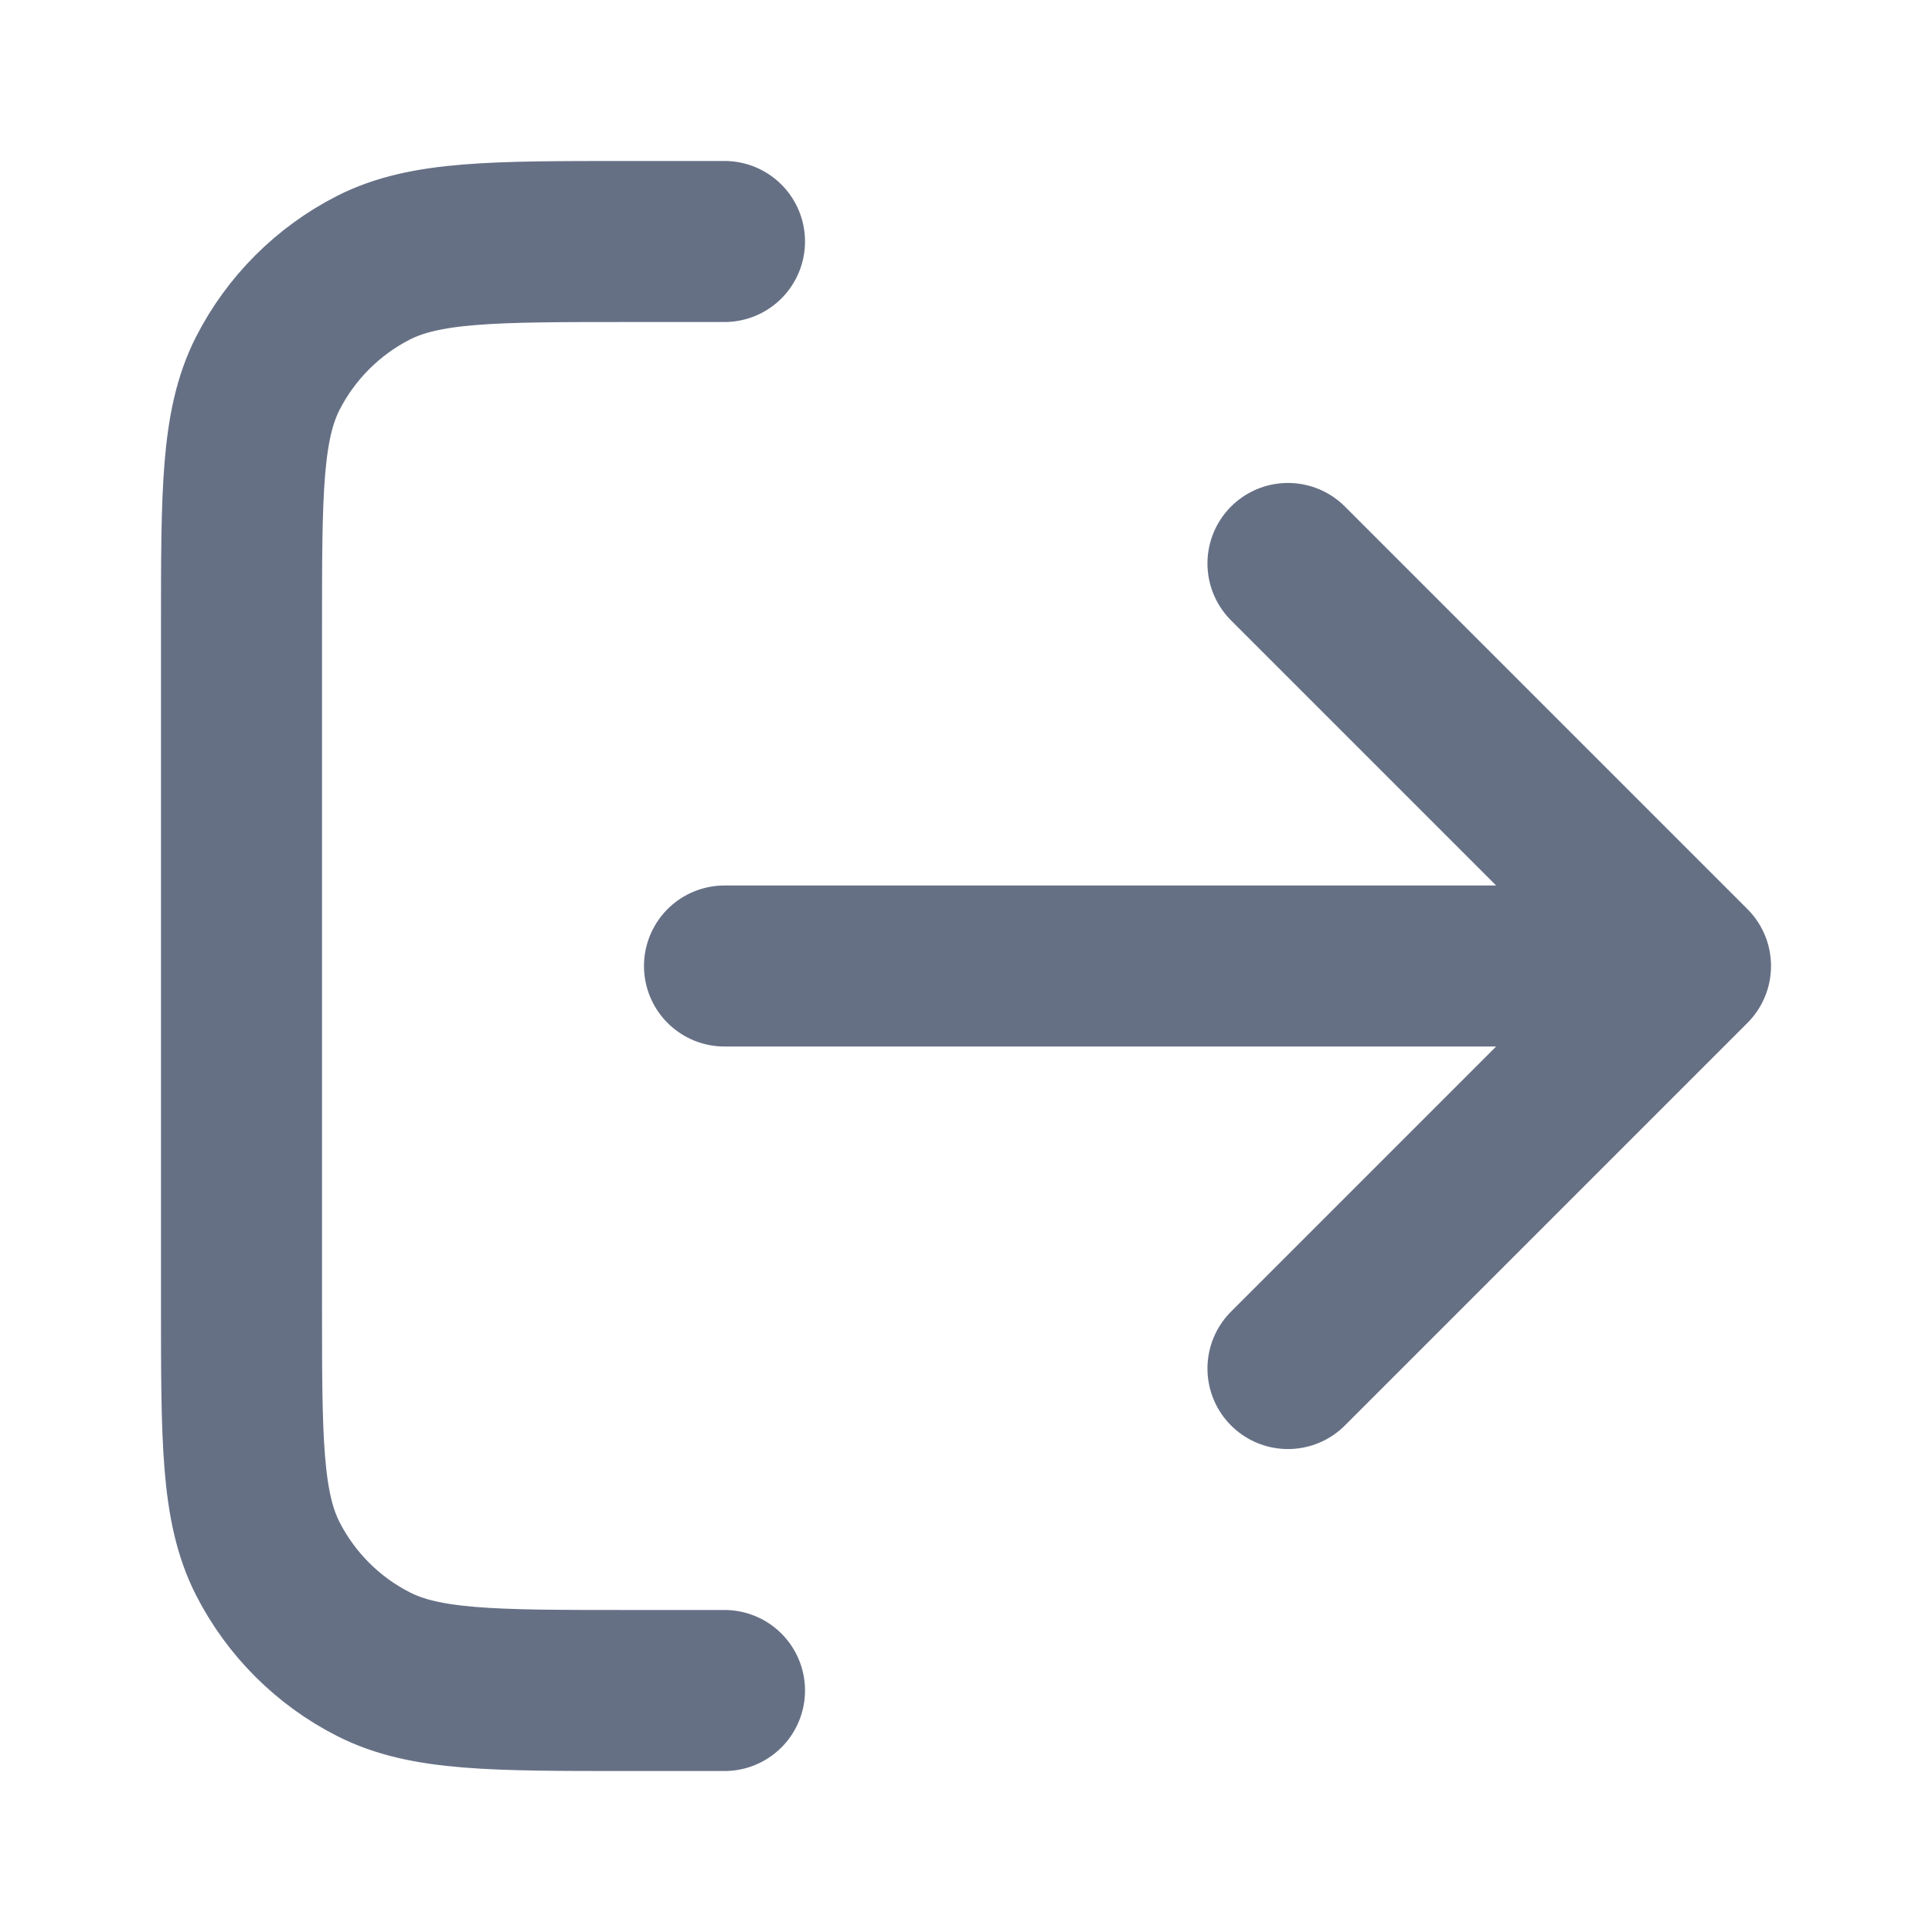
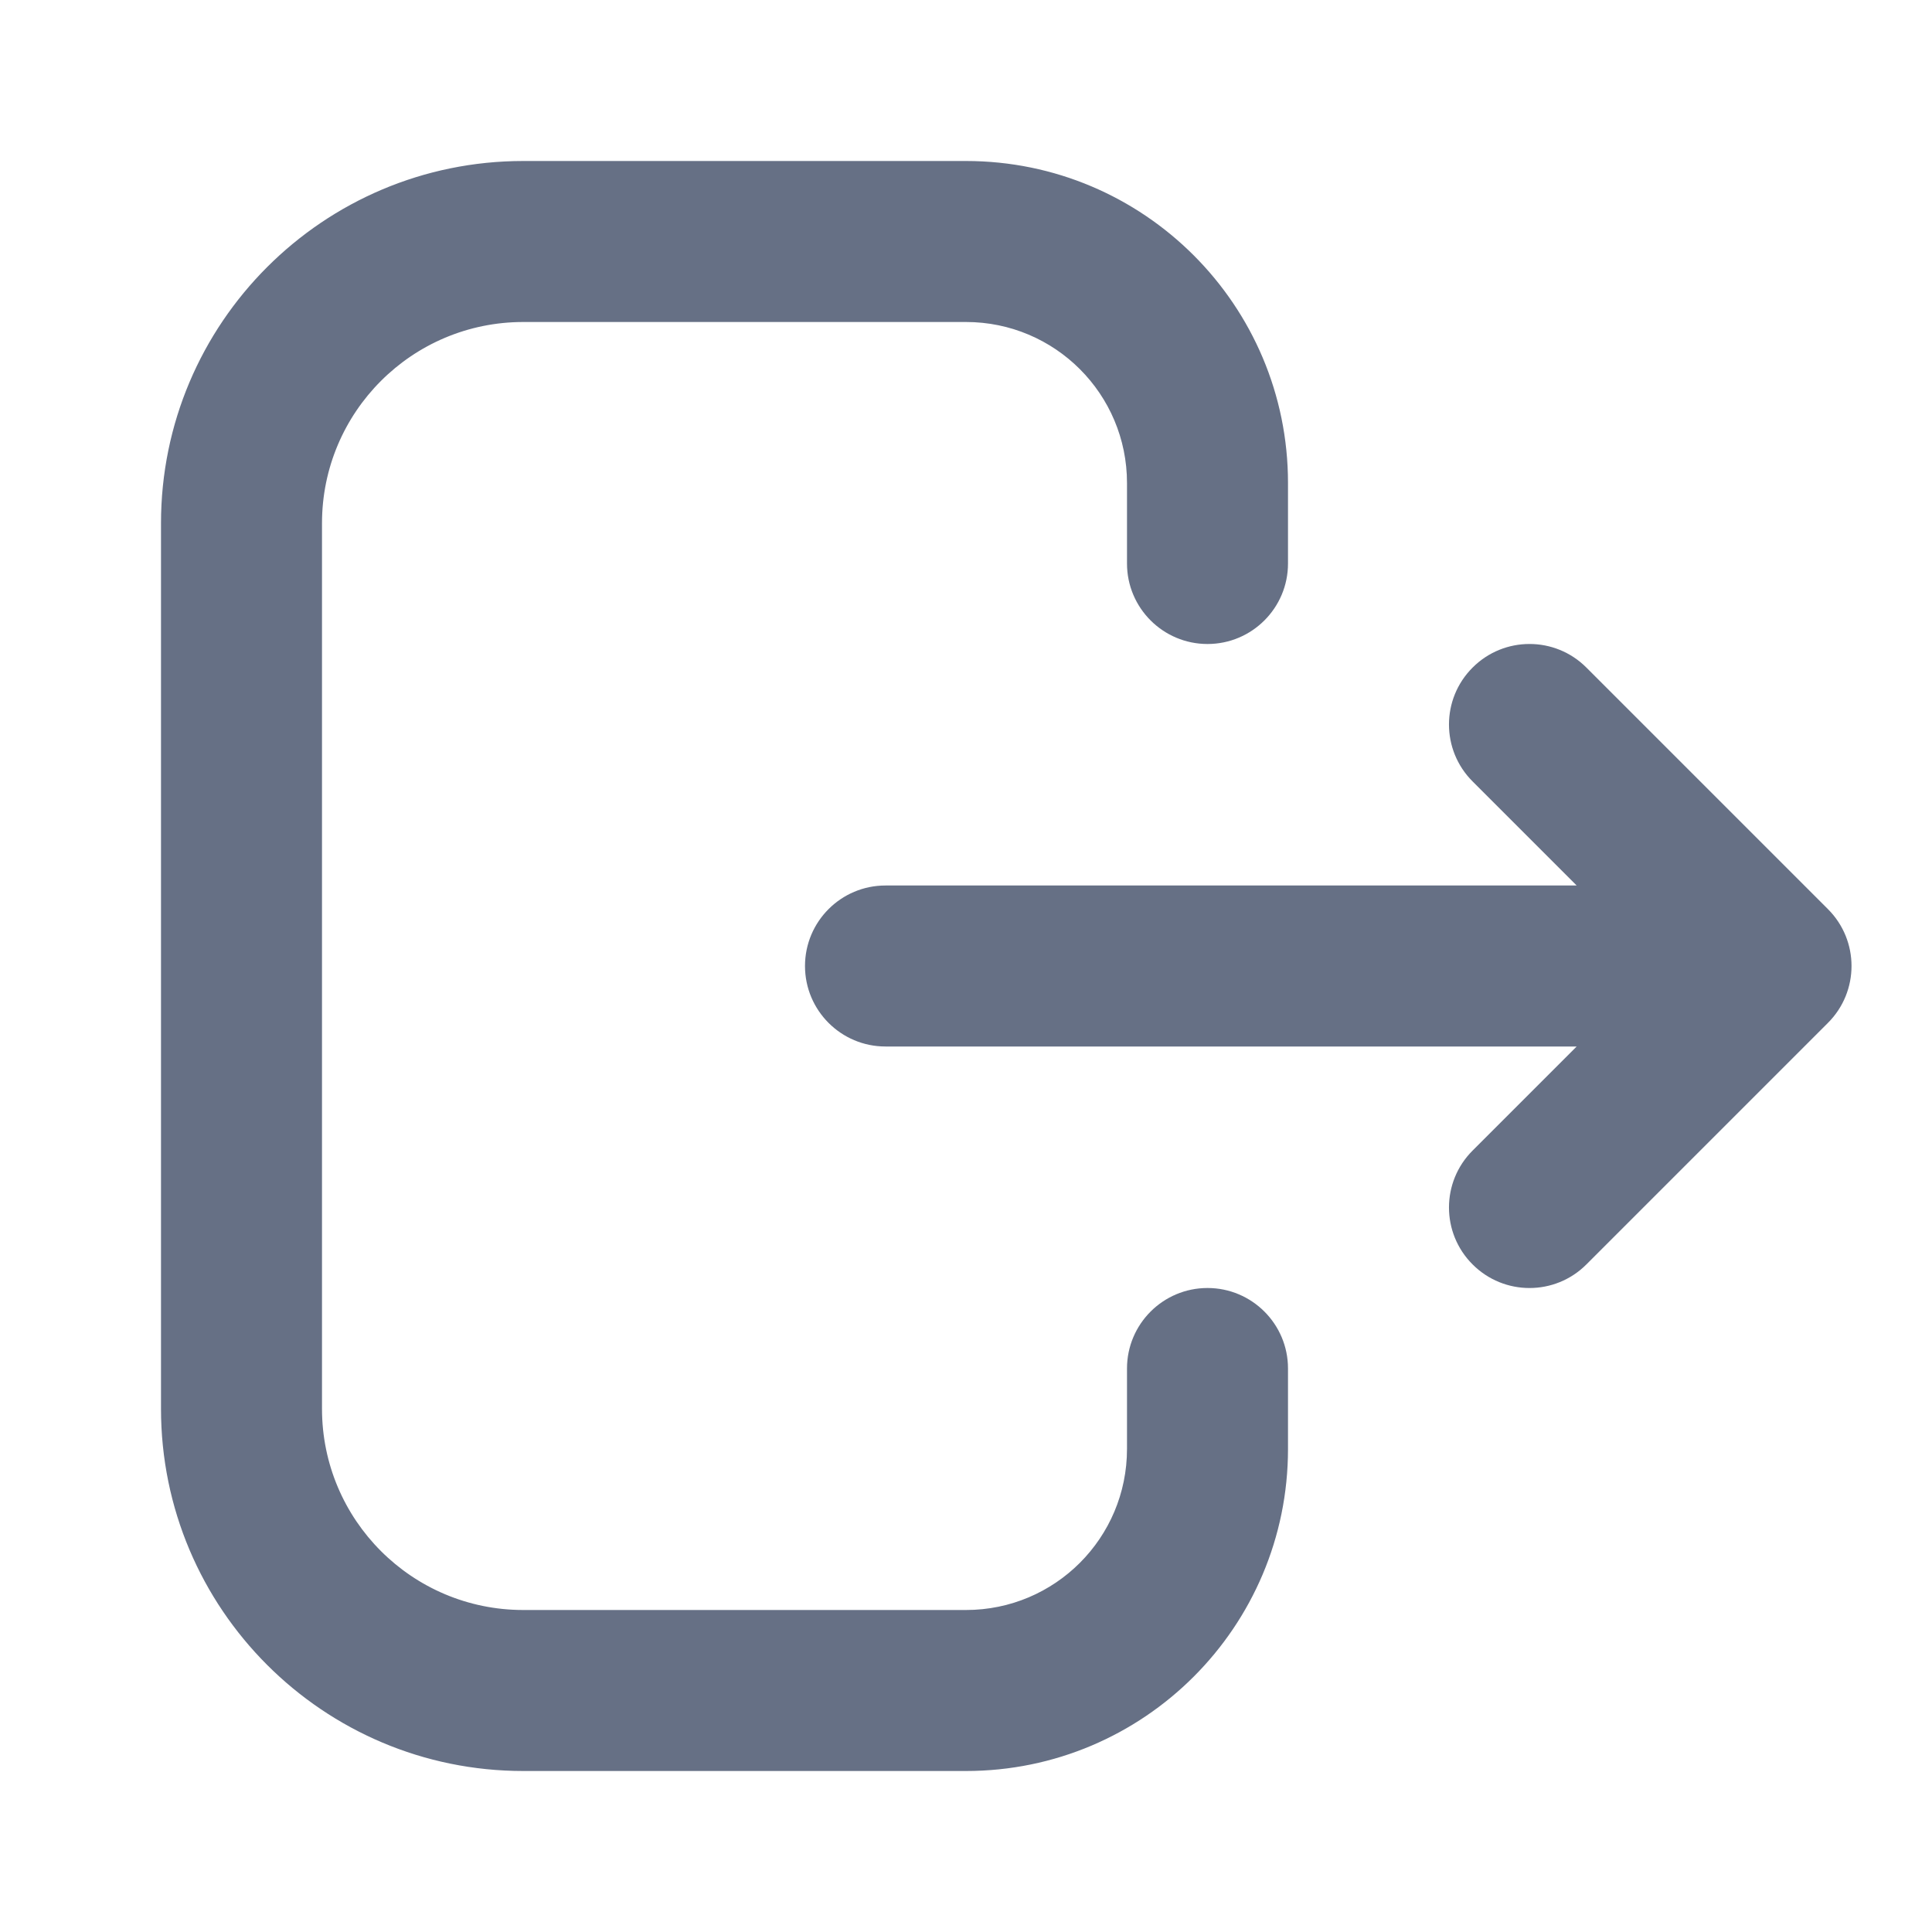
- <svg xmlns="http://www.w3.org/2000/svg" width="20" height="20" viewBox="0 0 20 20" fill="none">
-   <path d="M13.333 14.167L17.5 10M17.5 10L13.333 5.833M17.5 10H7.5M7.5 2.5H6.5C5.1 2.5 4.4 2.5 3.865 2.772C3.395 3.012 3.012 3.395 2.772 3.865C2.5 4.4 2.5 5.1 2.5 6.5V13.5C2.5 14.9 2.5 15.6 2.772 16.135C3.012 16.605 3.395 16.988 3.865 17.227C4.4 17.5 5.1 17.5 6.5 17.5H7.5" stroke="#667085" stroke-width="1.667" stroke-linecap="round" stroke-linejoin="round" />
+ <svg xmlns="http://www.w3.org/2000/svg" width="800px" height="800px" viewBox="0 0 24 24" fill="none">
+   <g id="SVGRepo_bgCarrier" stroke-width="0" />
+   <g id="SVGRepo_tracerCarrier" stroke-linecap="round" stroke-linejoin="round" />
+   <g id="SVGRepo_iconCarrier">
+     <path fill-rule="evenodd" clip-rule="evenodd" d="M2 6.5C2 4.015 4.015 2 6.5 2H12C14.209 2 16 3.791 16 6V7C16 7.552 15.552 8 15 8C14.448 8 14 7.552 14 7V6C14 4.895 13.105 4 12 4H6.5C5.119 4 4 5.119 4 6.5V17.5C4 18.881 5.119 20 6.5 20H12C13.105 20 14 19.105 14 18V17C14 16.448 14.448 16 15 16C15.552 16 16 16.448 16 17V18C16 20.209 14.209 22 12 22H6.5C4.015 22 2 19.985 2 17.5V6.5ZM18.293 8.293C18.683 7.902 19.317 7.902 19.707 8.293L22.707 11.293C23.098 11.683 23.098 12.317 22.707 12.707L19.707 15.707C19.317 16.098 18.683 16.098 18.293 15.707C17.902 15.317 17.902 14.683 18.293 14.293L19.586 13L11 13C10.448 13 10 12.552 10 12C10 11.448 10.448 11 11 11L19.586 11L18.293 9.707C17.902 9.317 17.902 8.683 18.293 8.293Z" fill="#667085" />
+   </g>
</svg>
